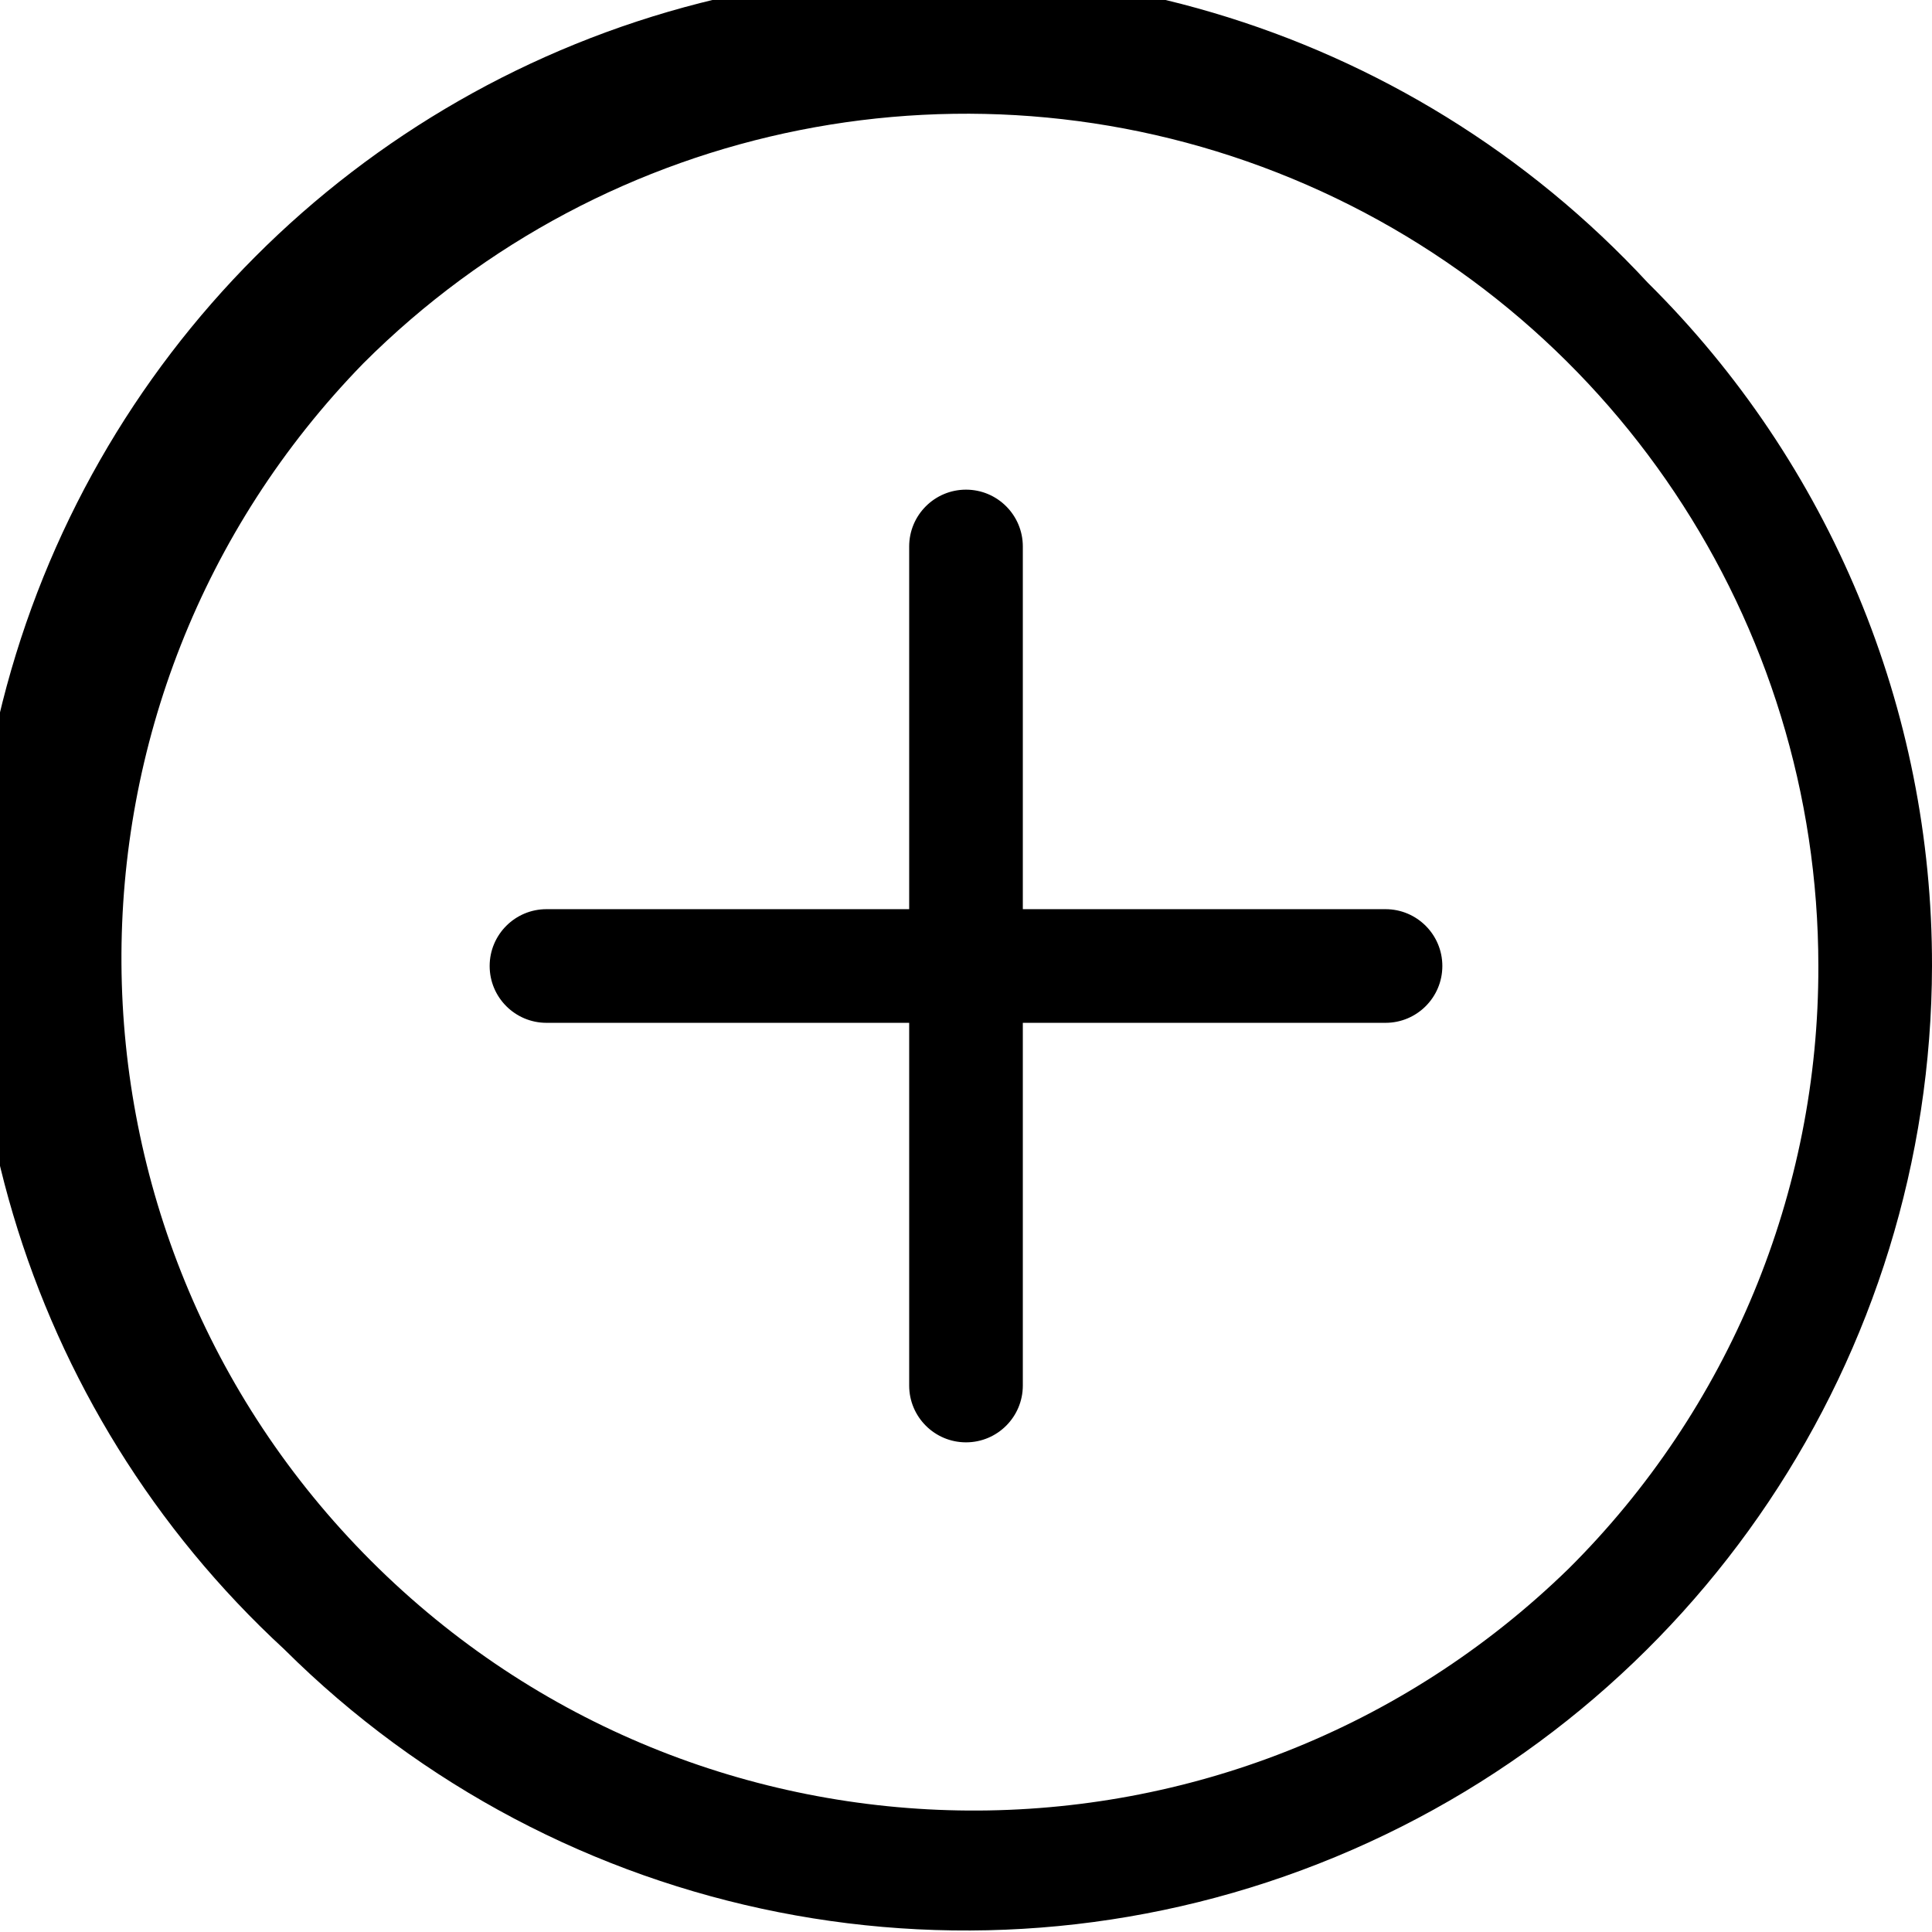
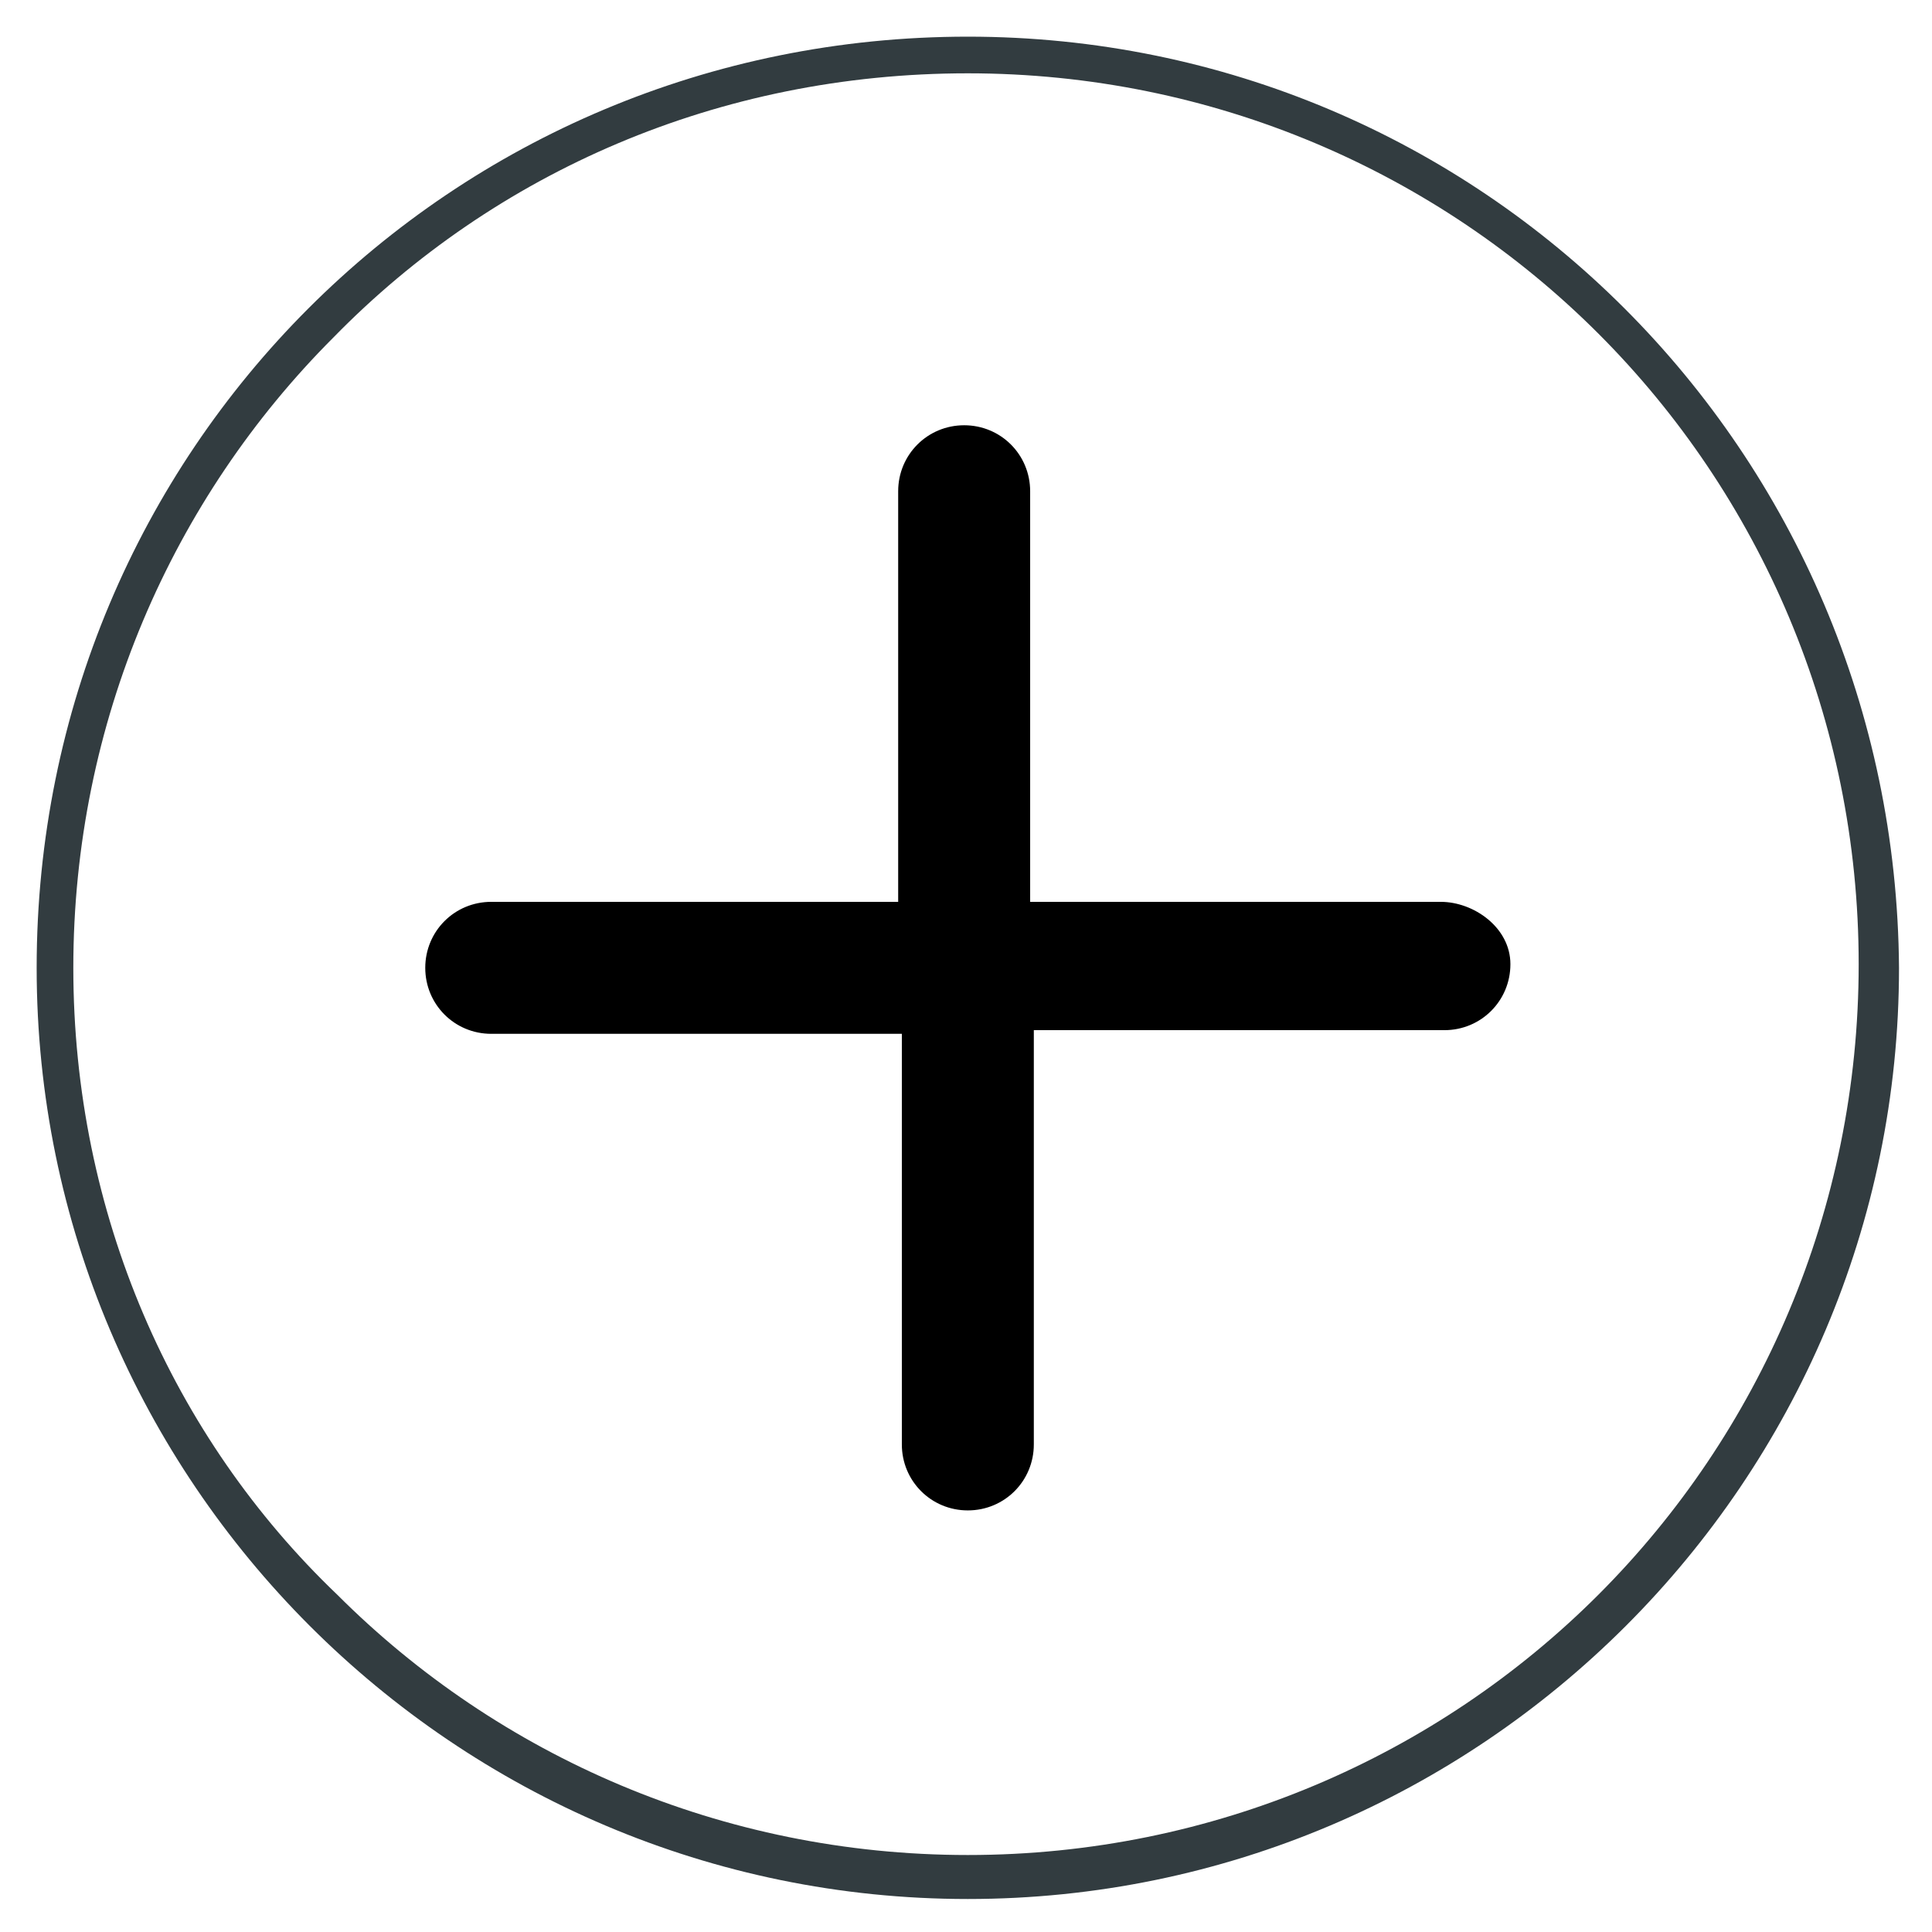
- <svg xmlns="http://www.w3.org/2000/svg" id="Layer_1" data-name="Layer 1" viewBox="0 0 59.5 59.49">
-   <path d="M48.67,35.34a1.75,1.75,0,0,1-1.75,1.75H35.75V48.26a1.75,1.75,0,0,1-3.5,0V37.09H21.08a1.75,1.75,0,0,1,0-3.5H32.25V22.42a1.75,1.75,0,0,1,3.5,0V33.59H46.92A1.75,1.75,0,0,1,48.67,35.34Zm15.08,0A29.76,29.76,0,0,1,13,56.38,29.75,29.75,0,1,1,55,14.3,29.55,29.55,0,0,1,63.75,35.34Zm-3.5,0A26.25,26.25,0,0,0,15.44,16.78,26.25,26.25,0,0,0,52.56,53.9,26.08,26.08,0,0,0,60.25,35.34Z" transform="translate(-4.25 -5.59)" />
+ <svg xmlns="http://www.w3.org/2000/svg" version="1.1" id="Layer_1" x="0px" y="0px" viewBox="0 0 52.7 52.7" style="enable-background:new 0 0 52.7 52.7;" xml:space="preserve">
+   <style type="text/css">
+ 	.st0{fill:#323C40;}
+ </style>
+   <g>
+     <path d="M39.3,24.6H28.1V13.4c0-1-0.8-1.8-1.8-1.8s-1.8,0.8-1.8,1.8v11.2H13.4c-1,0-1.8,0.8-1.8,1.8s0.8,1.8,1.8,1.8h11.2v11.2   c0,1,0.8,1.8,1.8,1.8s1.8-0.8,1.8-1.8V28.1h11.2c1,0,1.8-0.8,1.8-1.8S40.2,24.6,39.3,24.6z" />
+     <g>
+       <path class="st0" d="M26.4,1.5V2c6.7,0,12.8,2.7,17.2,7.1c4.4,4.4,7.1,10.5,7.1,17.2c0,6.7-2.7,12.8-7.1,17.2    c-4.4,4.4-10.5,7.1-17.2,7.1c-6.7,0-12.8-2.7-17.2-7.1C4.7,39.2,2,33.1,2,26.4c0-6.7,2.7-12.8,7.1-17.2C13.5,4.7,19.6,2,26.4,2    V1.5V1C12.3,1,1,12.3,1,26.4c0,14,11.4,25.4,25.4,25.4c14,0,25.4-11.4,25.4-25.4C51.7,12.3,40.4,1,26.4,1V1.5z" />
+     </g>
+   </g>
</svg>
